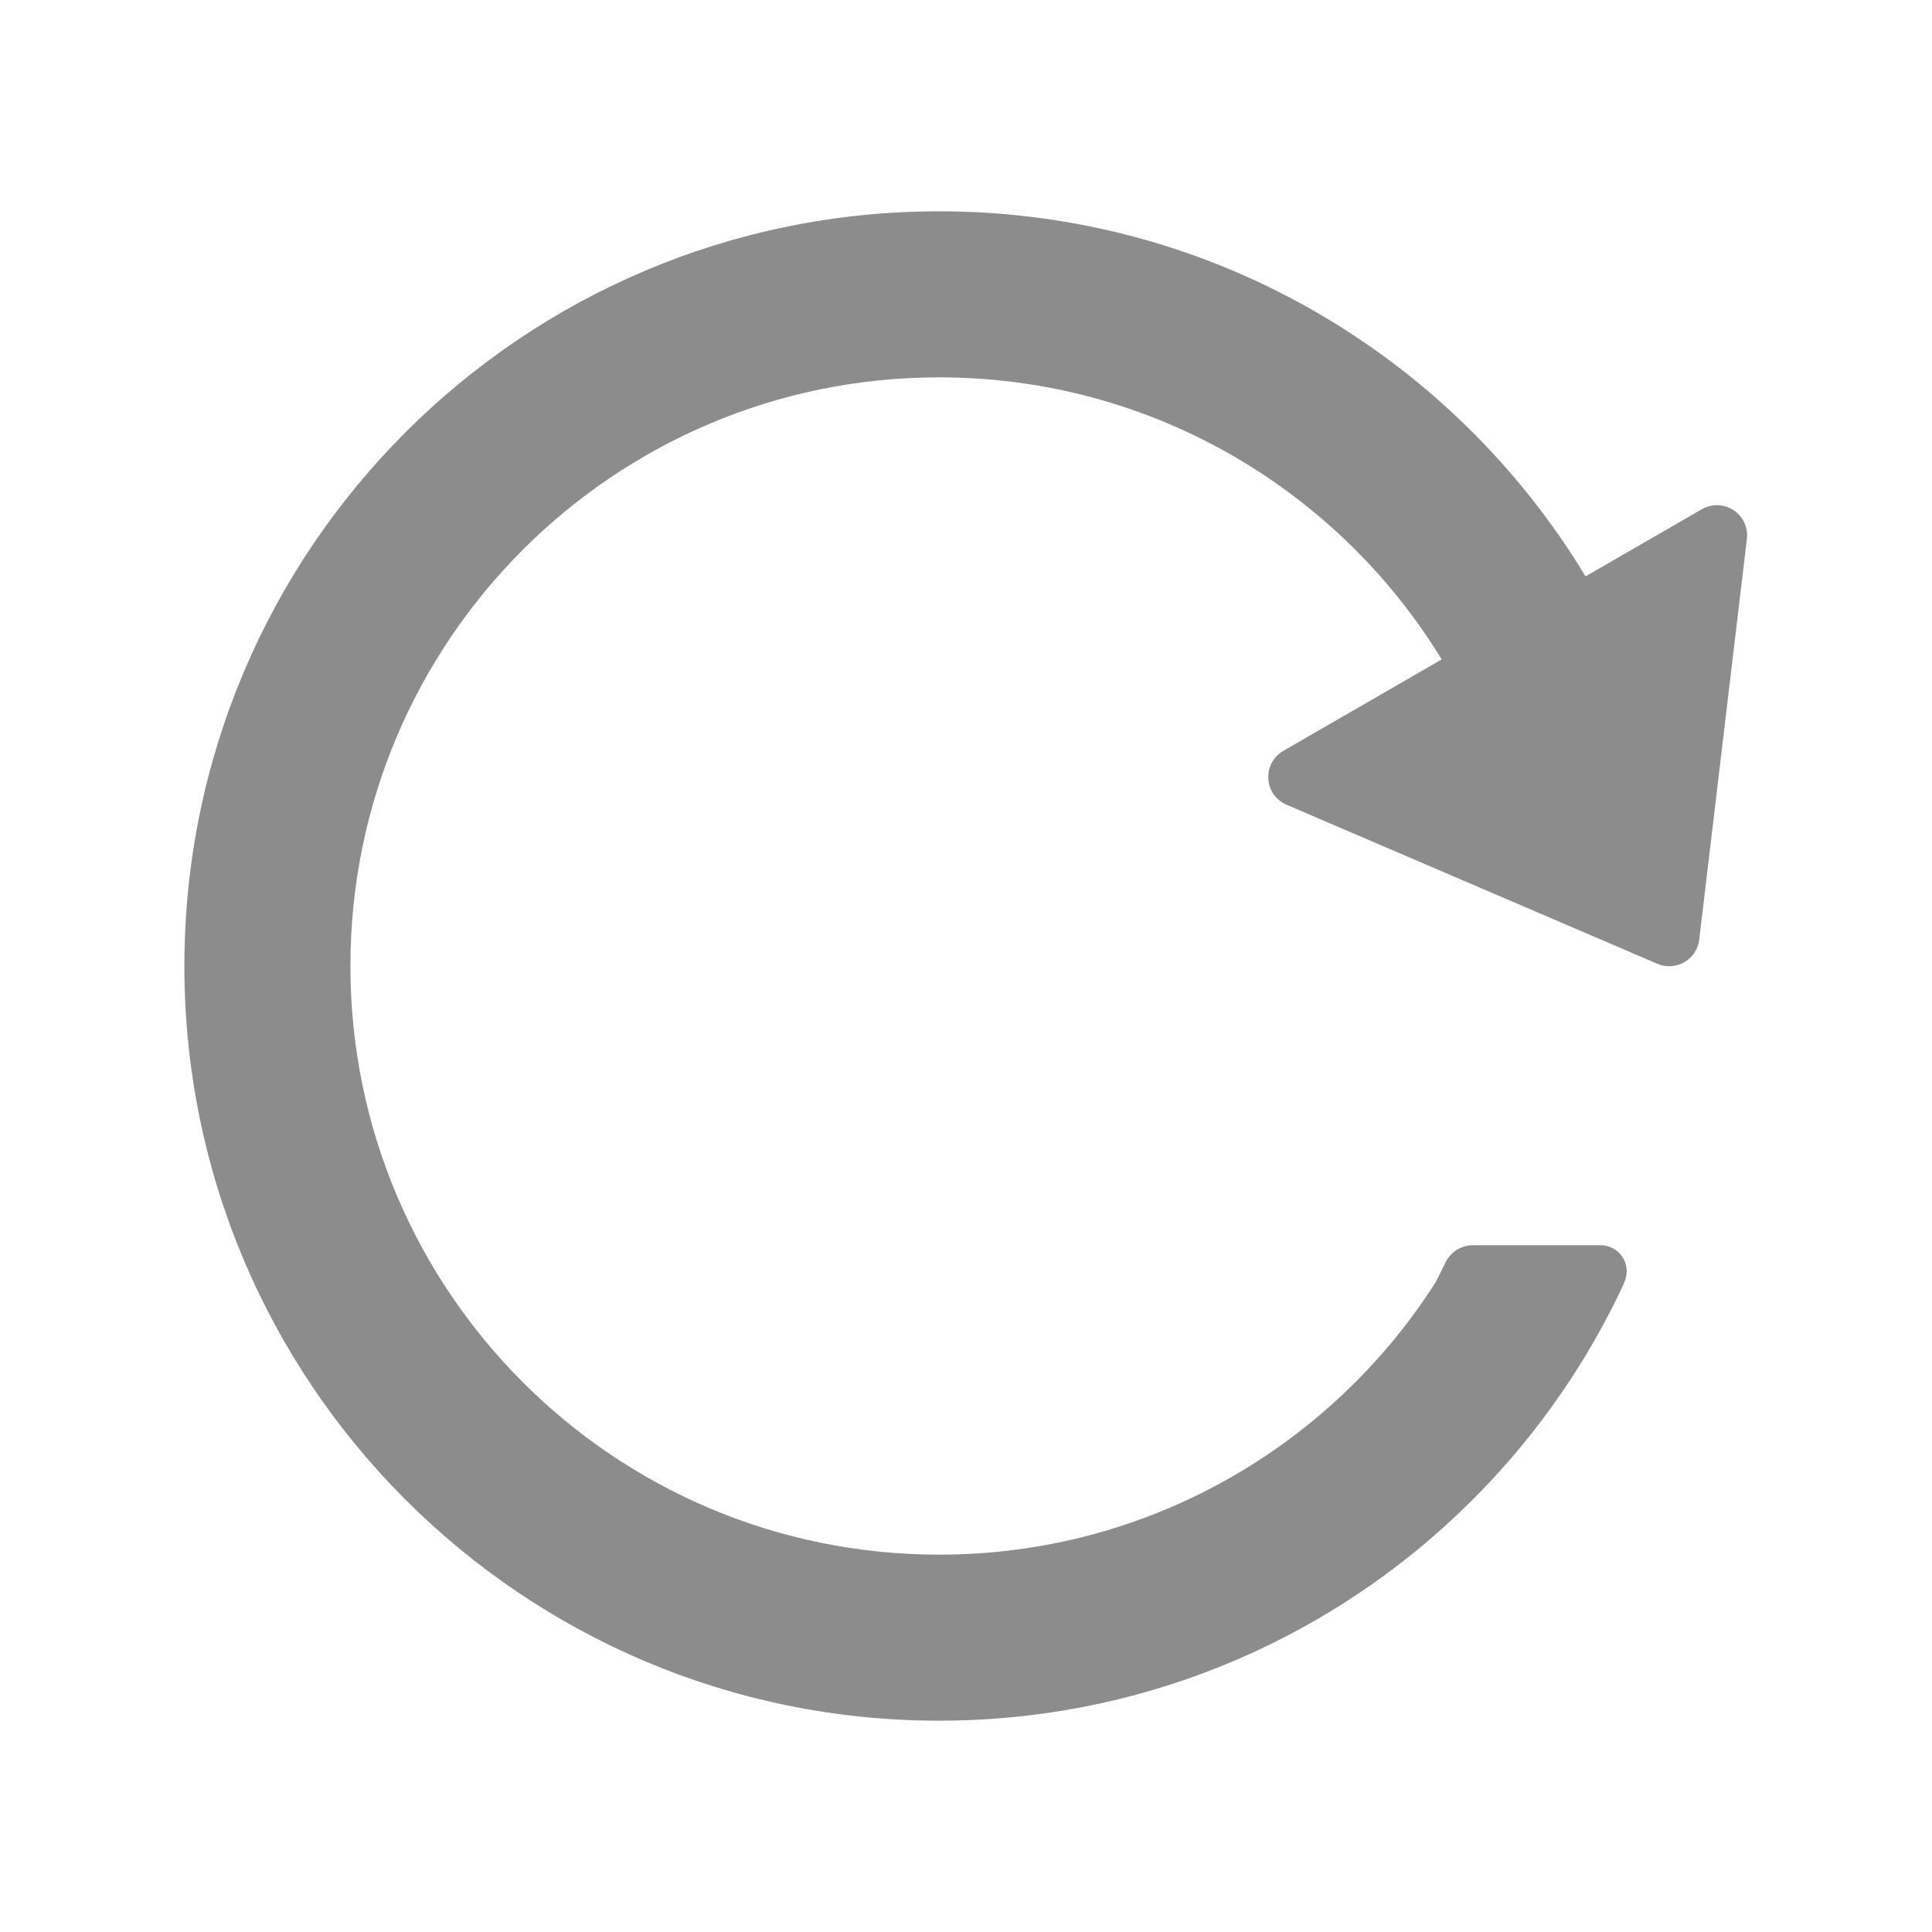
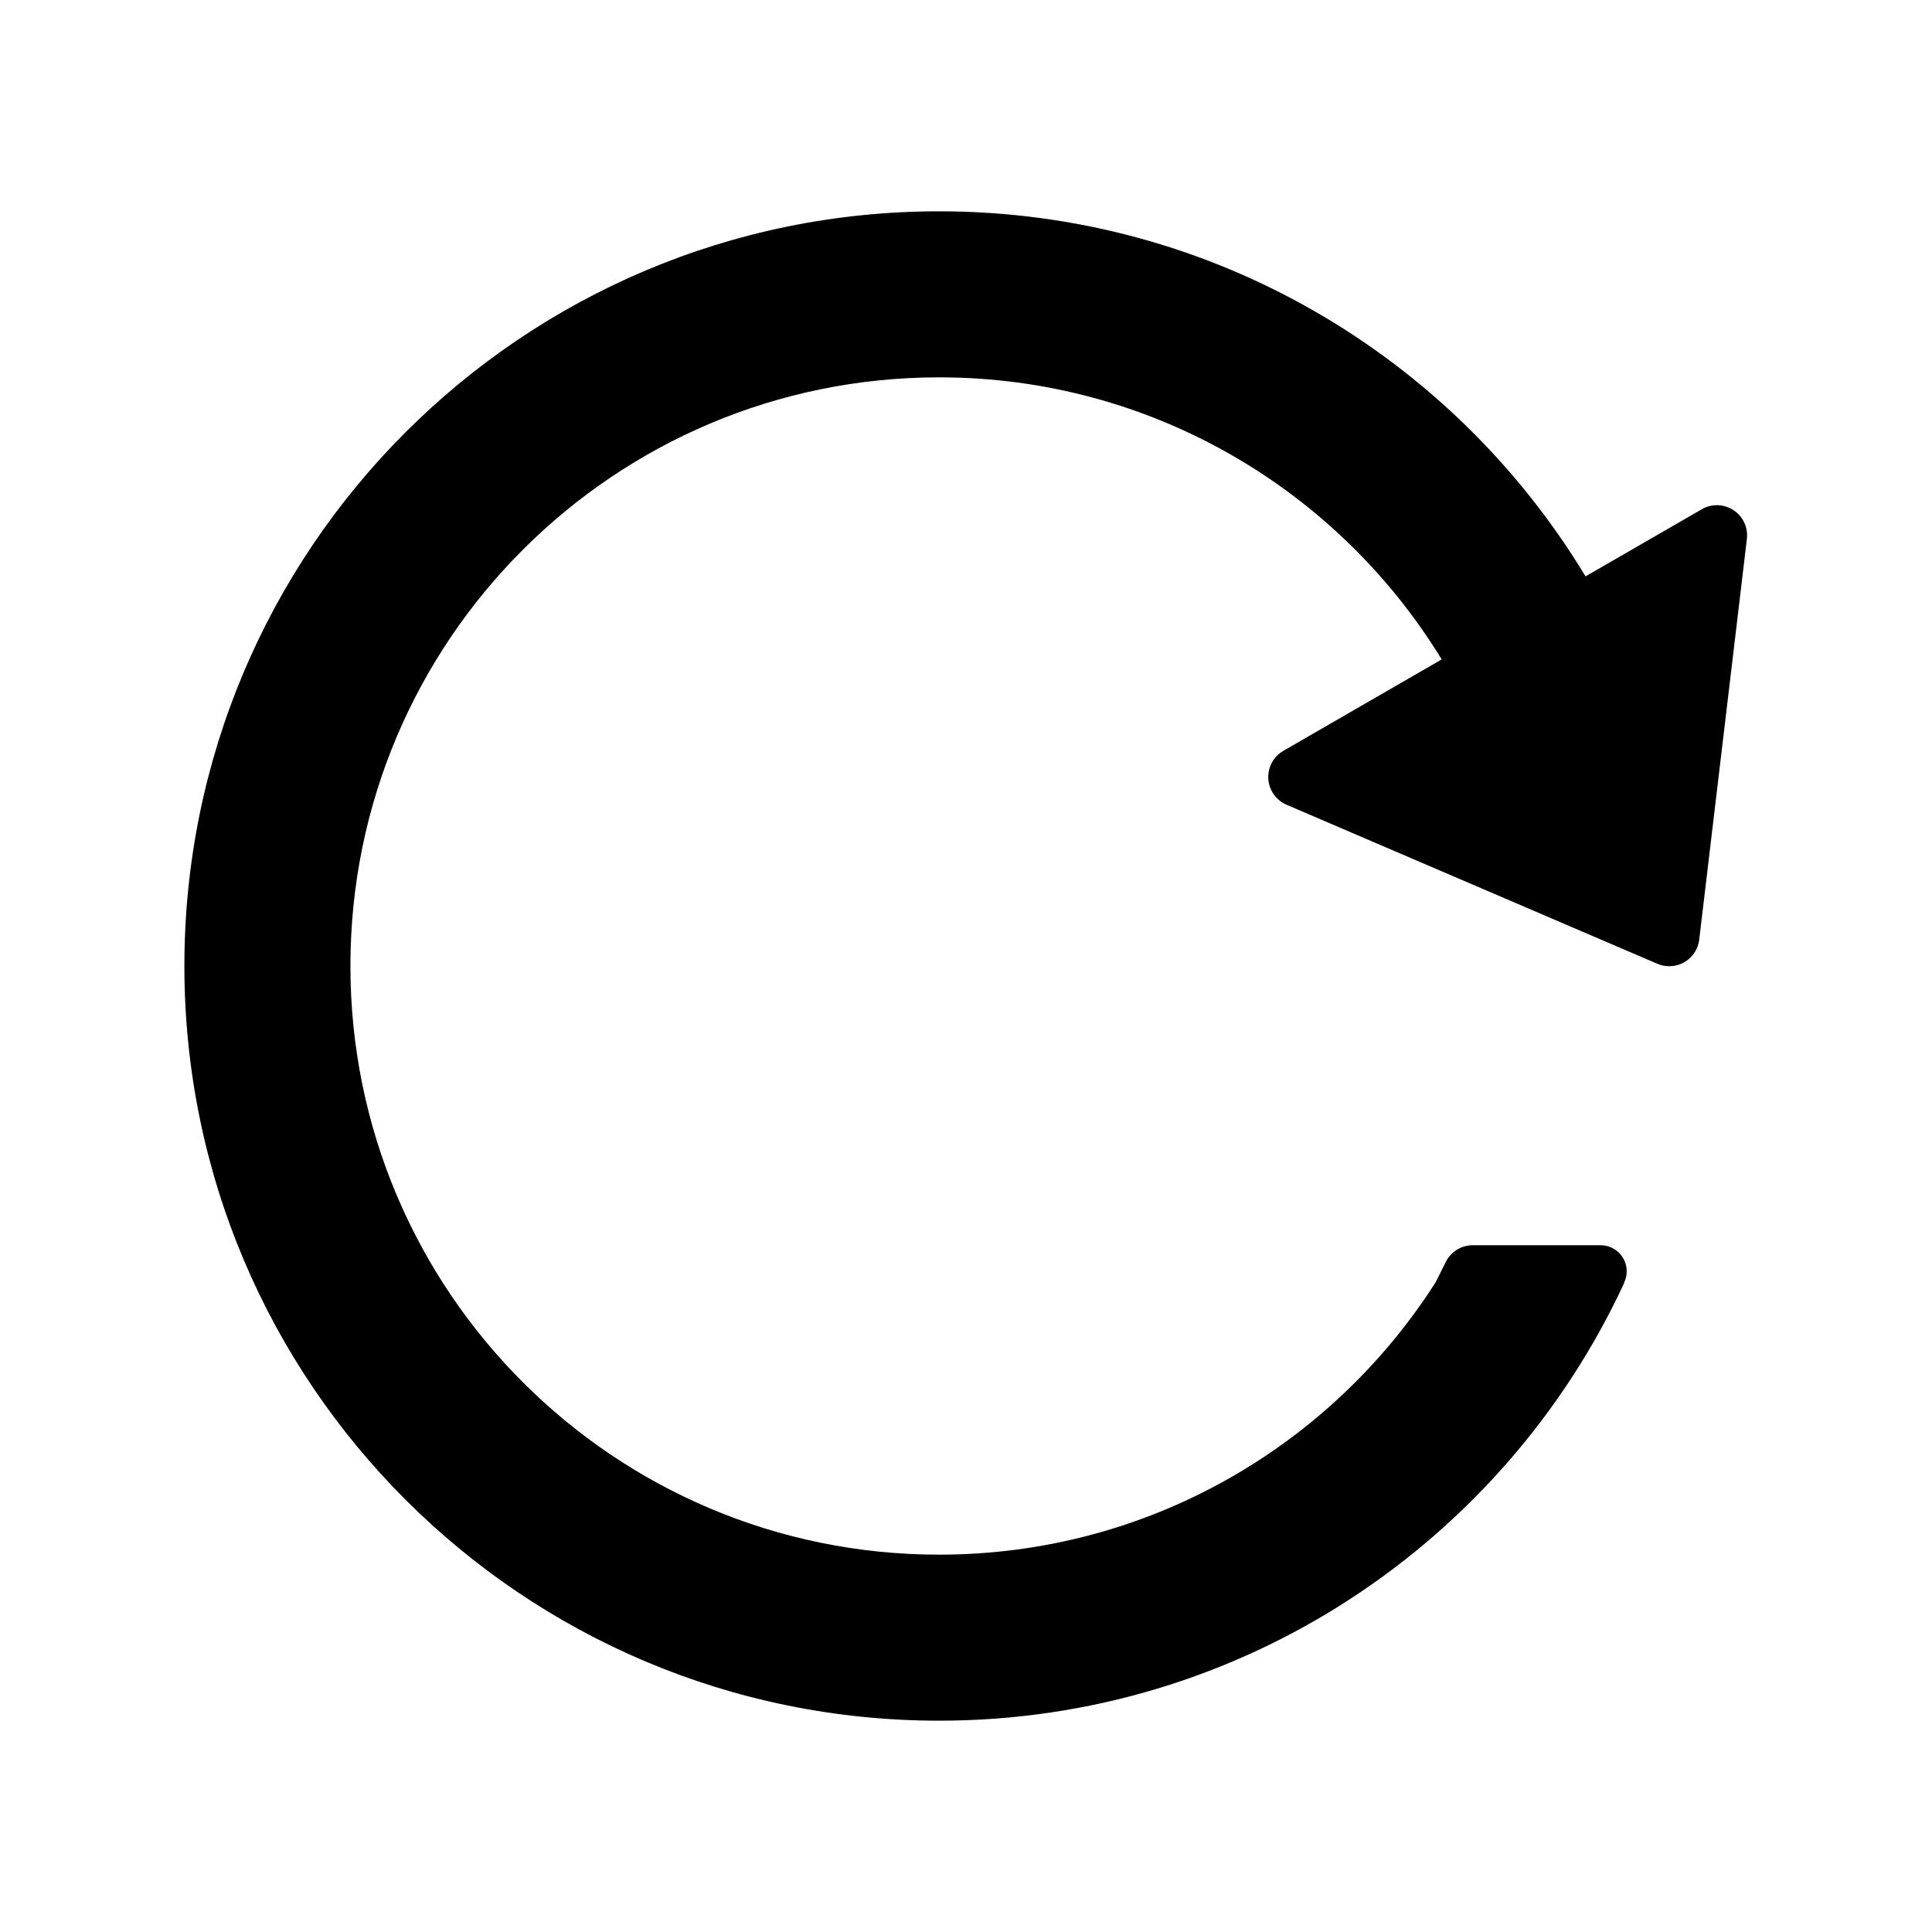
<svg xmlns="http://www.w3.org/2000/svg" t="1725015834930" class="icon" viewBox="0 0 1024 1024" version="1.1" width="200" height="200">
-   <path d="M860.728 680a13.82 13.82 0 0 0 1.459-6.18c0-7.528-6.02-13.65-13.507-13.817l-0.313-0.003h-67.75a16 16 0 0 0-14.15 8.528l-0.162 0.317L760.728 680l-0.05 0.003C705.235 766.6 608.184 824 497.728 824c-172.313 0-312-139.687-312-312s139.687-312 312-312c112.781 0 211.587 59.841 266.396 149.504l-83.932 48.46c-7.652 4.417-10.274 14.203-5.856 21.856a16 16 0 0 0 7.55 6.704l196.542 84.303c8.121 3.483 17.528-0.276 21.012-8.397a16 16 0 0 0 1.183-4.418l25.263-212.362c1.044-8.775-5.223-16.734-13.998-17.778a16 16 0 0 0-9.89 2.031l-61.634 35.584C770.324 189.527 643.08 112 497.728 112c-220.914 0-400 179.086-400 400s179.086 400 400 400c160.91 0 299.628-95.013 363.113-231.996l-0.113-0.004z" fill-opacity=".45" />
+   <path d="M860.728 680a13.82 13.82 0 0 0 1.459-6.18c0-7.528-6.02-13.65-13.507-13.817l-0.313-0.003h-67.75a16 16 0 0 0-14.15 8.528l-0.162 0.317L760.728 680l-0.05 0.003C705.235 766.6 608.184 824 497.728 824c-172.313 0-312-139.687-312-312s139.687-312 312-312c112.781 0 211.587 59.841 266.396 149.504l-83.932 48.46c-7.652 4.417-10.274 14.203-5.856 21.856a16 16 0 0 0 7.55 6.704l196.542 84.303c8.121 3.483 17.528-0.276 21.012-8.397a16 16 0 0 0 1.183-4.418l25.263-212.362c1.044-8.775-5.223-16.734-13.998-17.778a16 16 0 0 0-9.89 2.031l-61.634 35.584C770.324 189.527 643.08 112 497.728 112c-220.914 0-400 179.086-400 400s179.086 400 400 400c160.91 0 299.628-95.013 363.113-231.996l-0.113-0.004z" />
</svg>
